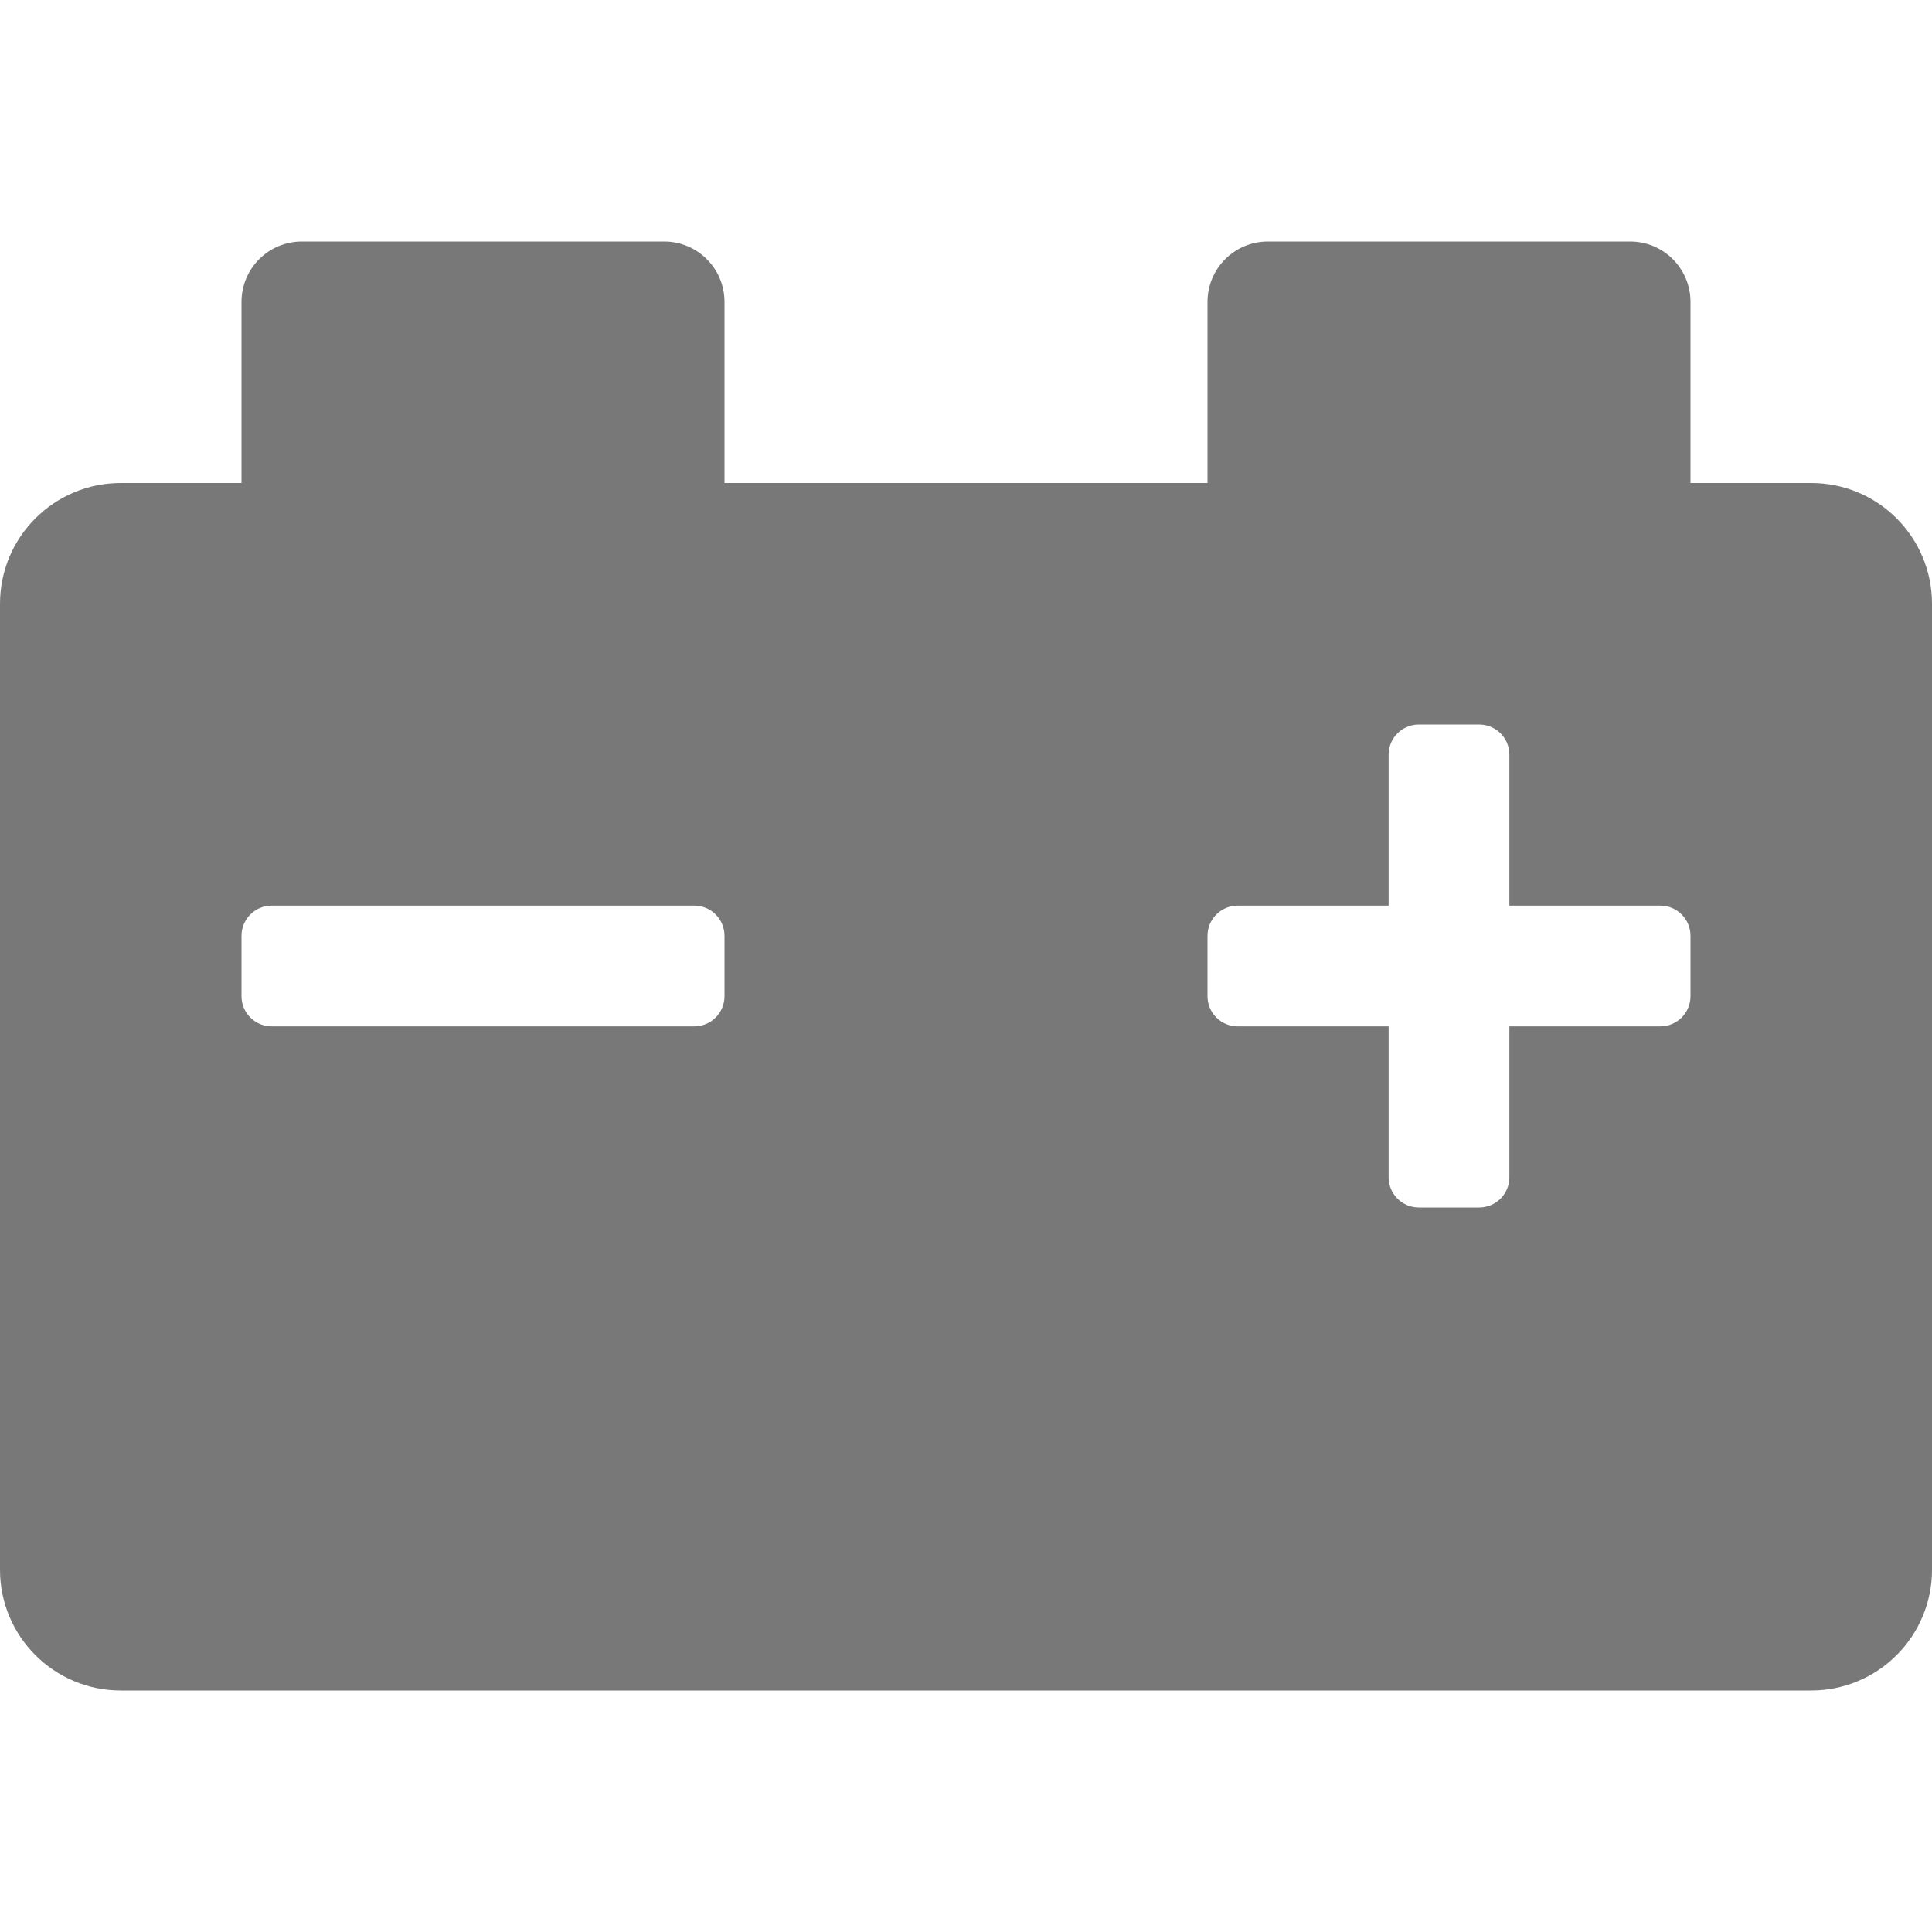
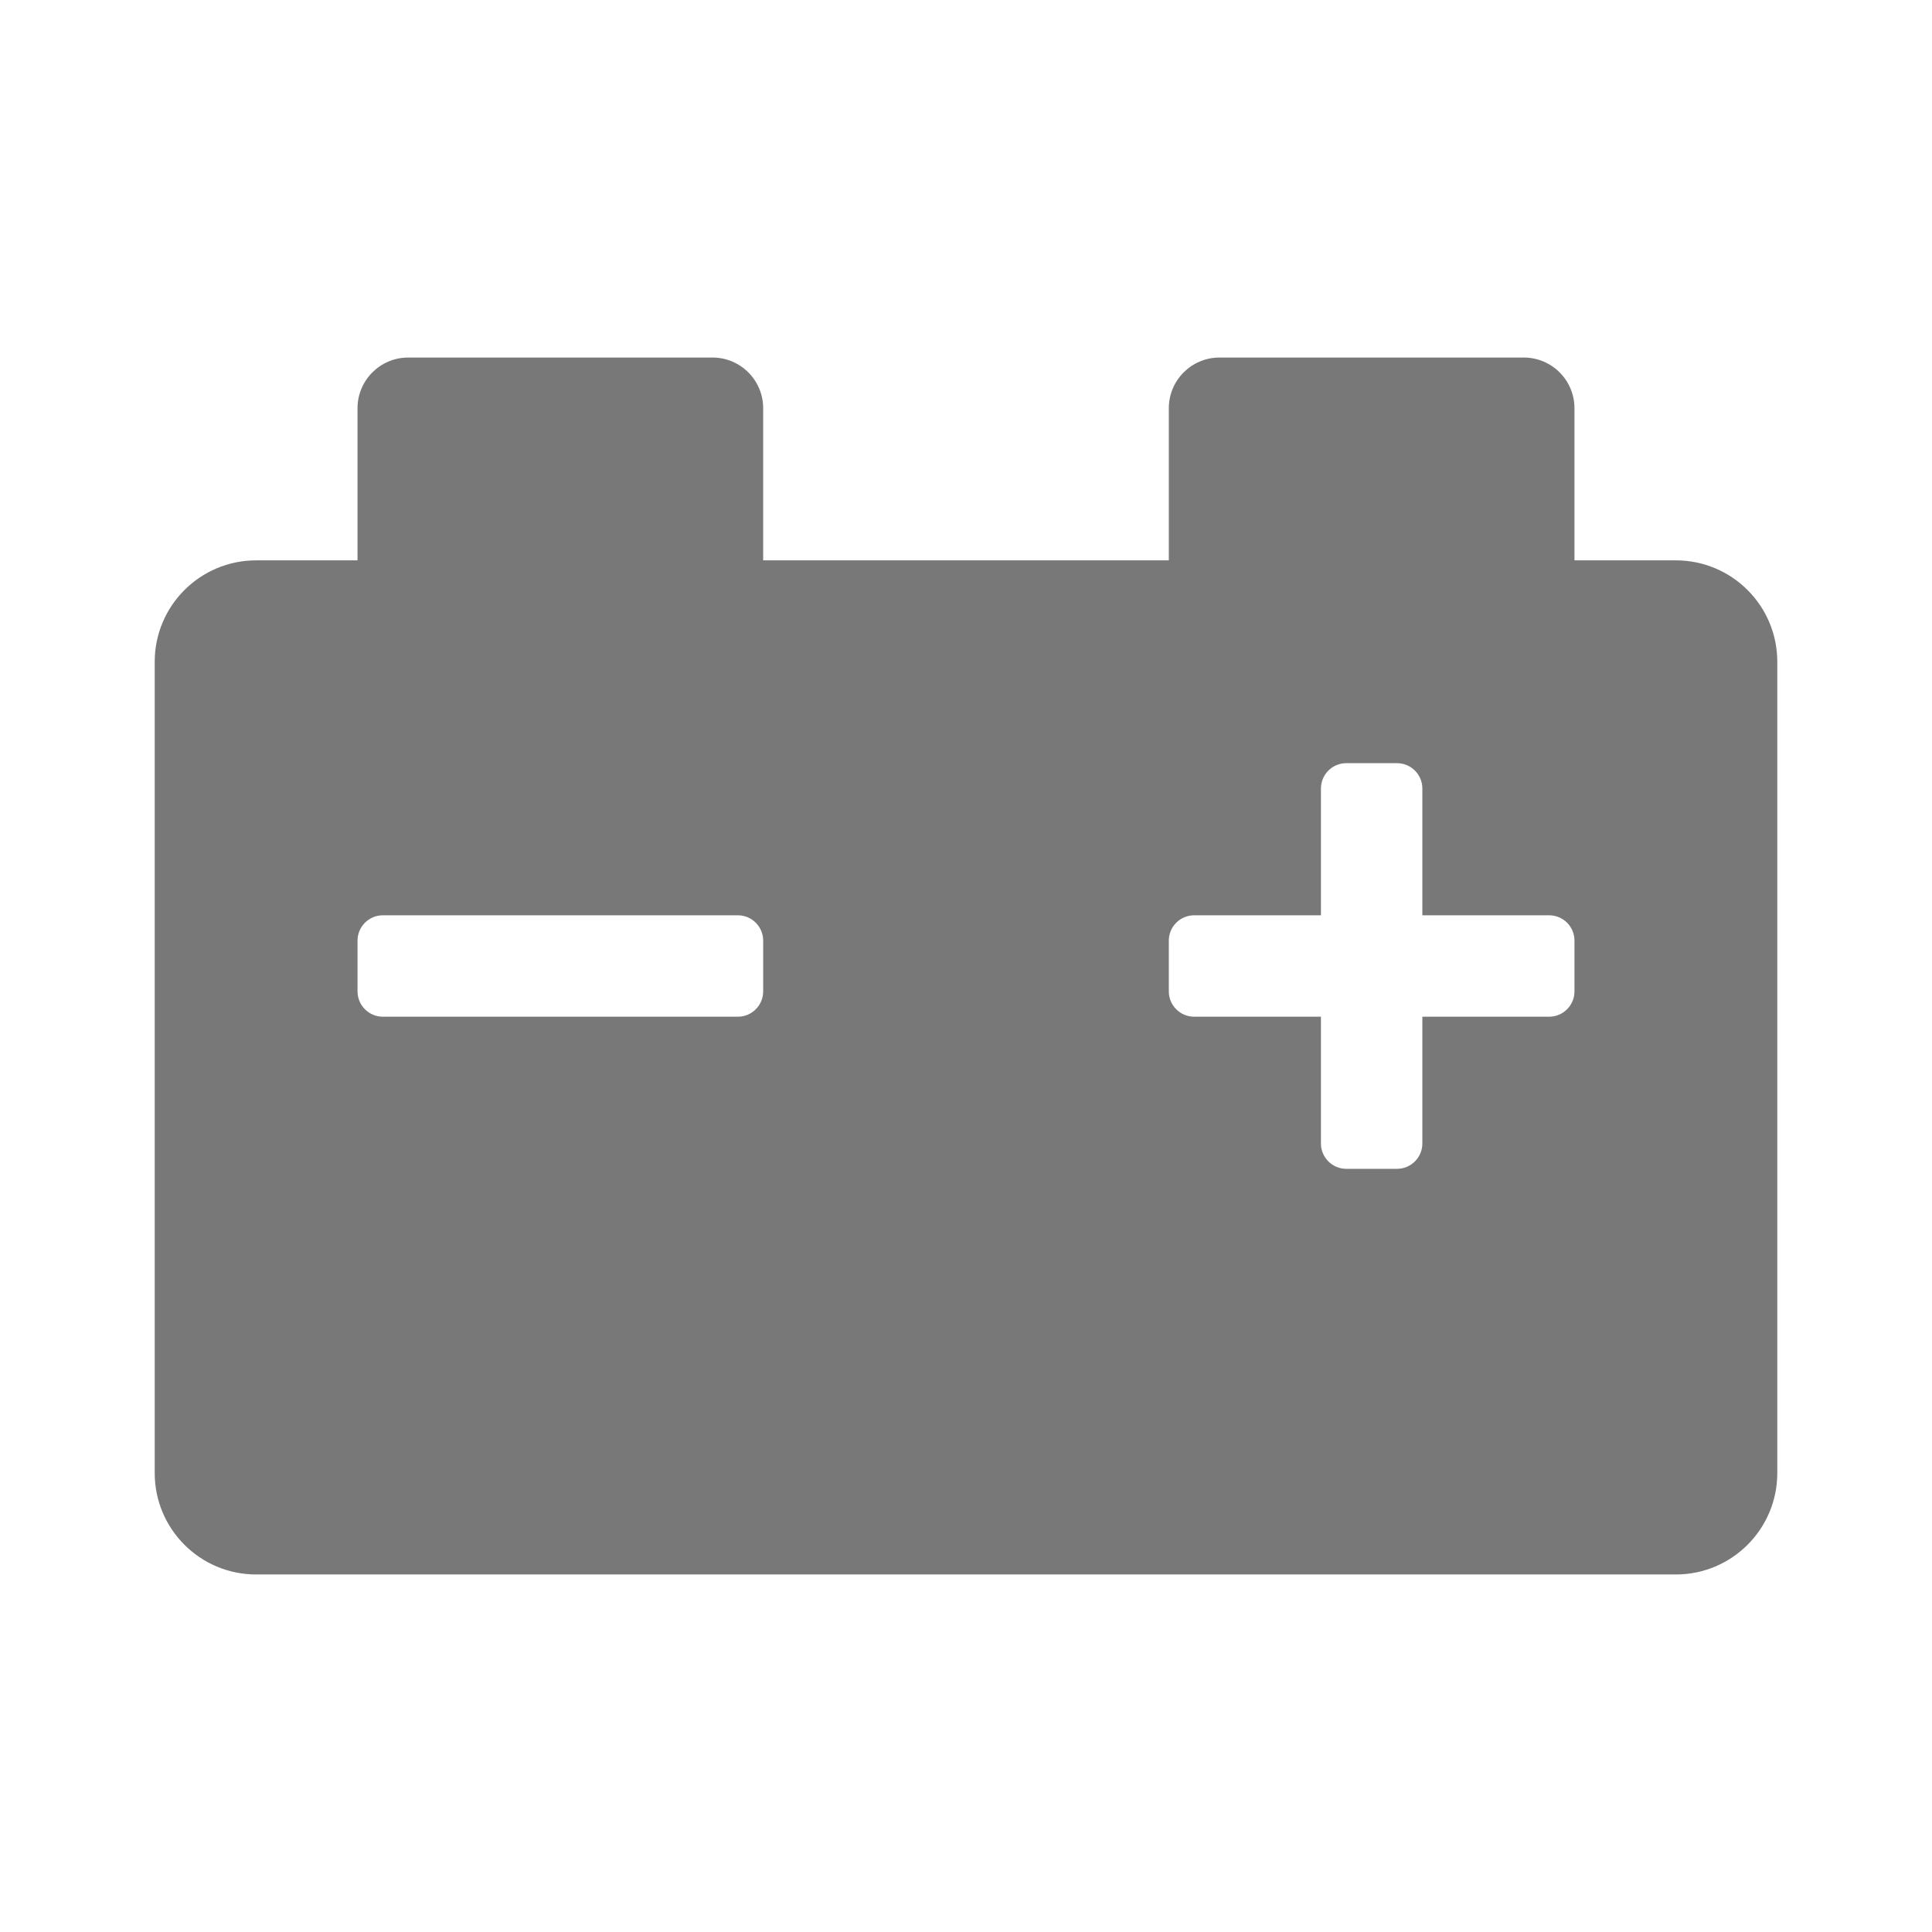
- <svg xmlns="http://www.w3.org/2000/svg" aria-hidden="true" focusable="false" data-prefix="fas" data-icon="car-battery" role="img" viewBox="0 0 512 512" class="svg-inline--fa fa-car-battery fa-w-16 fa-9x">
-   <path style="color:#787878;fill:#787878" d="M480 128h-32V80c0-8.84-7.16-16-16-16h-96c-8.84 0-16 7.16-16 16v48H192V80c0-8.84-7.16-16-16-16H80c-8.84 0-16 7.16-16 16v48H32c-17.67 0-32 14.33-32 32v256c0 17.67 14.33 32 32 32h448c17.67 0 32-14.33 32-32V160c0-17.67-14.33-32-32-32zM192 264c0 4.42-3.58 8-8 8H72c-4.42 0-8-3.58-8-8v-16c0-4.42 3.58-8 8-8h112c4.42 0 8 3.58 8 8v16zm256 0c0 4.42-3.58 8-8 8h-40v40c0 4.42-3.58 8-8 8h-16c-4.42 0-8-3.58-8-8v-40h-40c-4.42 0-8-3.58-8-8v-16c0-4.42 3.58-8 8-8h40v-40c0-4.42 3.58-8 8-8h16c4.42 0 8 3.58 8 8v40h40c4.42 0 8 3.58 8 8v16z" class="" />
+ <svg xmlns="http://www.w3.org/2000/svg" id="svg4" version="1.1" class="svg-inline--fa fa-car-battery fa-w-16 fa-9x" viewBox="0 0 512 512" role="img" data-icon="car-battery" data-prefix="fas" focusable="false" aria-hidden="true">
+   <defs id="defs8" />
+   <path id="path2" class="" d="M 444.125,148.5 H 417.25 v -40.312 c 0,-7.424 -6.013,-13.438 -13.438,-13.438 h -80.625 c -7.424,0 -13.438,6.013 -13.438,13.438 V 148.5 h -107.5 v -40.312 c 0,-7.424 -6.013,-13.438 -13.438,-13.438 h -80.625 c -7.424,0 -13.438,6.013 -13.438,13.438 V 148.5 H 67.875 C 53.035,148.5 41,160.535 41,175.375 v 215 c 0,14.84 12.035,26.875 26.875,26.875 h 376.25 c 14.84,0 26.875,-12.035 26.875,-26.875 v -215 C 471,160.535 458.965,148.5 444.125,148.5 Z M 202.25,262.719 c 0,3.712 -3.007,6.719 -6.719,6.719 h -94.062 c -3.712,0 -6.719,-3.007 -6.719,-6.719 v -13.438 c 0,-3.712 3.007,-6.719 6.719,-6.719 h 94.062 c 3.712,0 6.719,3.007 6.719,6.719 z m 215,0 c 0,3.712 -3.007,6.719 -6.719,6.719 H 376.938 v 33.594 c 0,3.712 -3.007,6.719 -6.719,6.719 h -13.438 c -3.712,0 -6.719,-3.007 -6.719,-6.719 V 269.438 h -33.594 c -3.712,0 -6.719,-3.007 -6.719,-6.719 v -13.438 c 0,-3.712 3.007,-6.719 6.719,-6.719 h 33.594 v -33.594 c 0,-3.712 3.007,-6.719 6.719,-6.719 h 13.438 c 3.712,0 6.719,3.007 6.719,6.719 v 33.594 h 33.594 c 3.712,0 6.719,3.007 6.719,6.719 z" style="color:#787878;fill:#787878;stroke-width:0.84" />
</svg>
